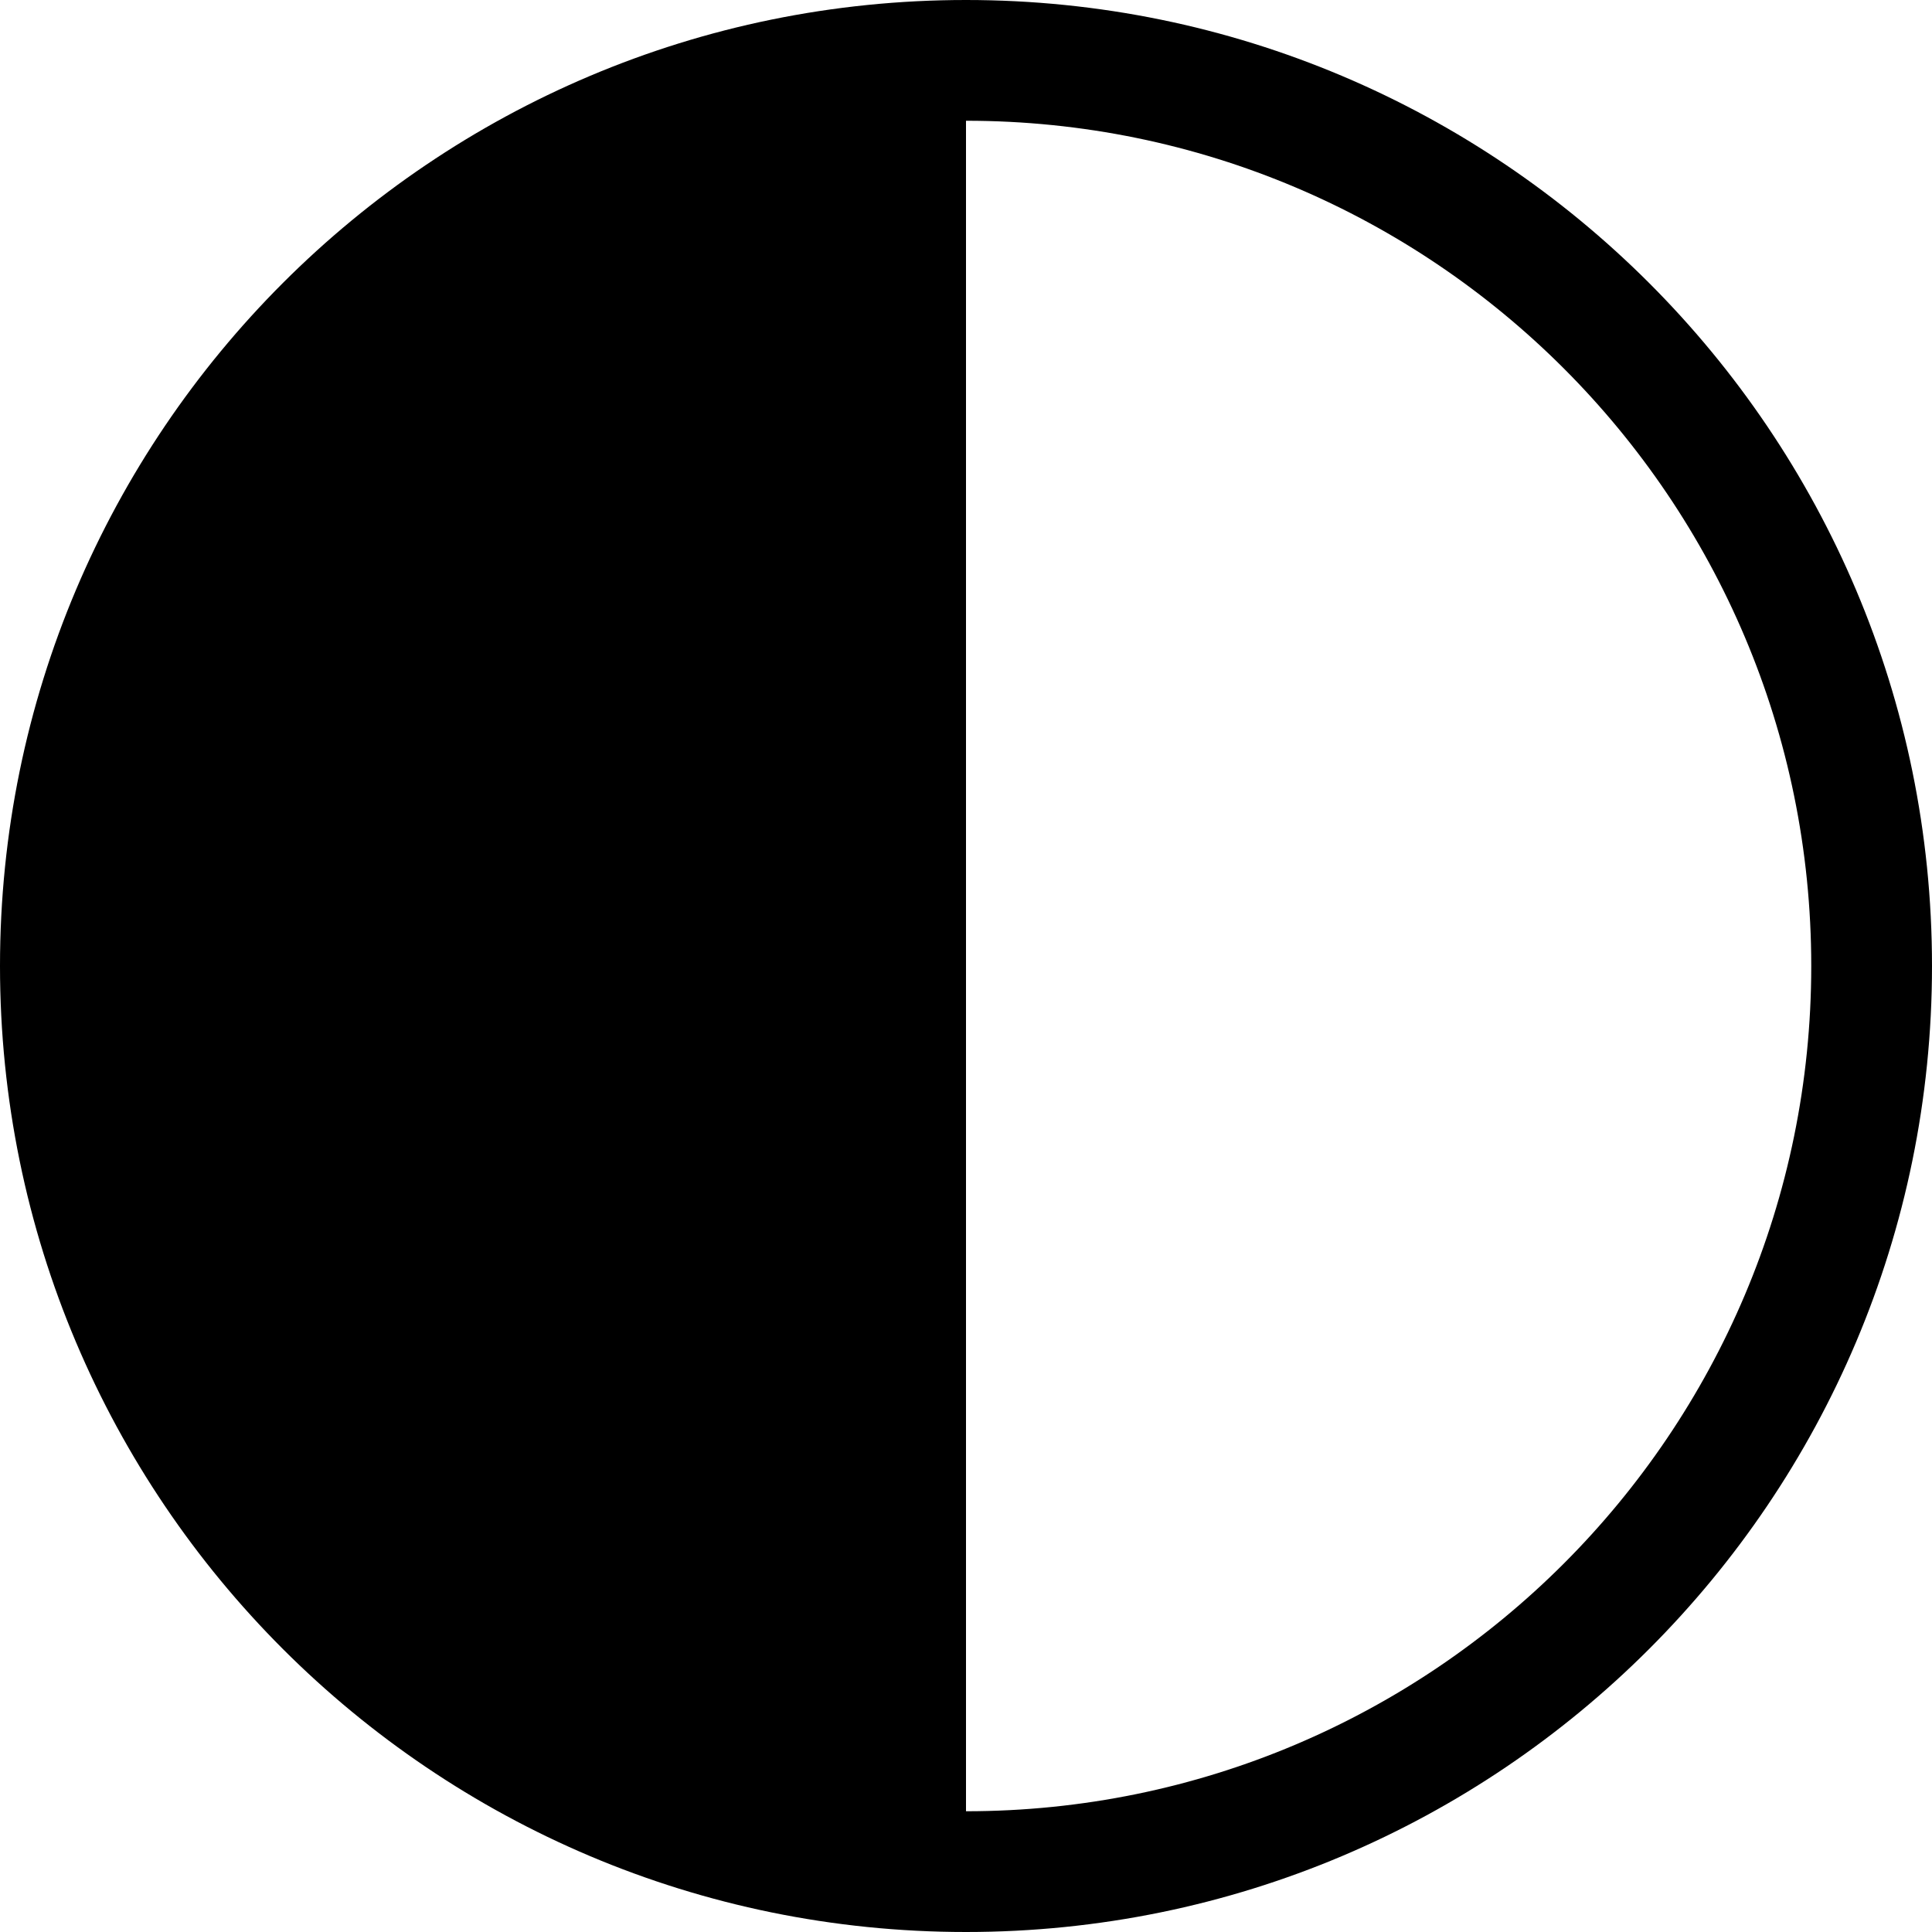
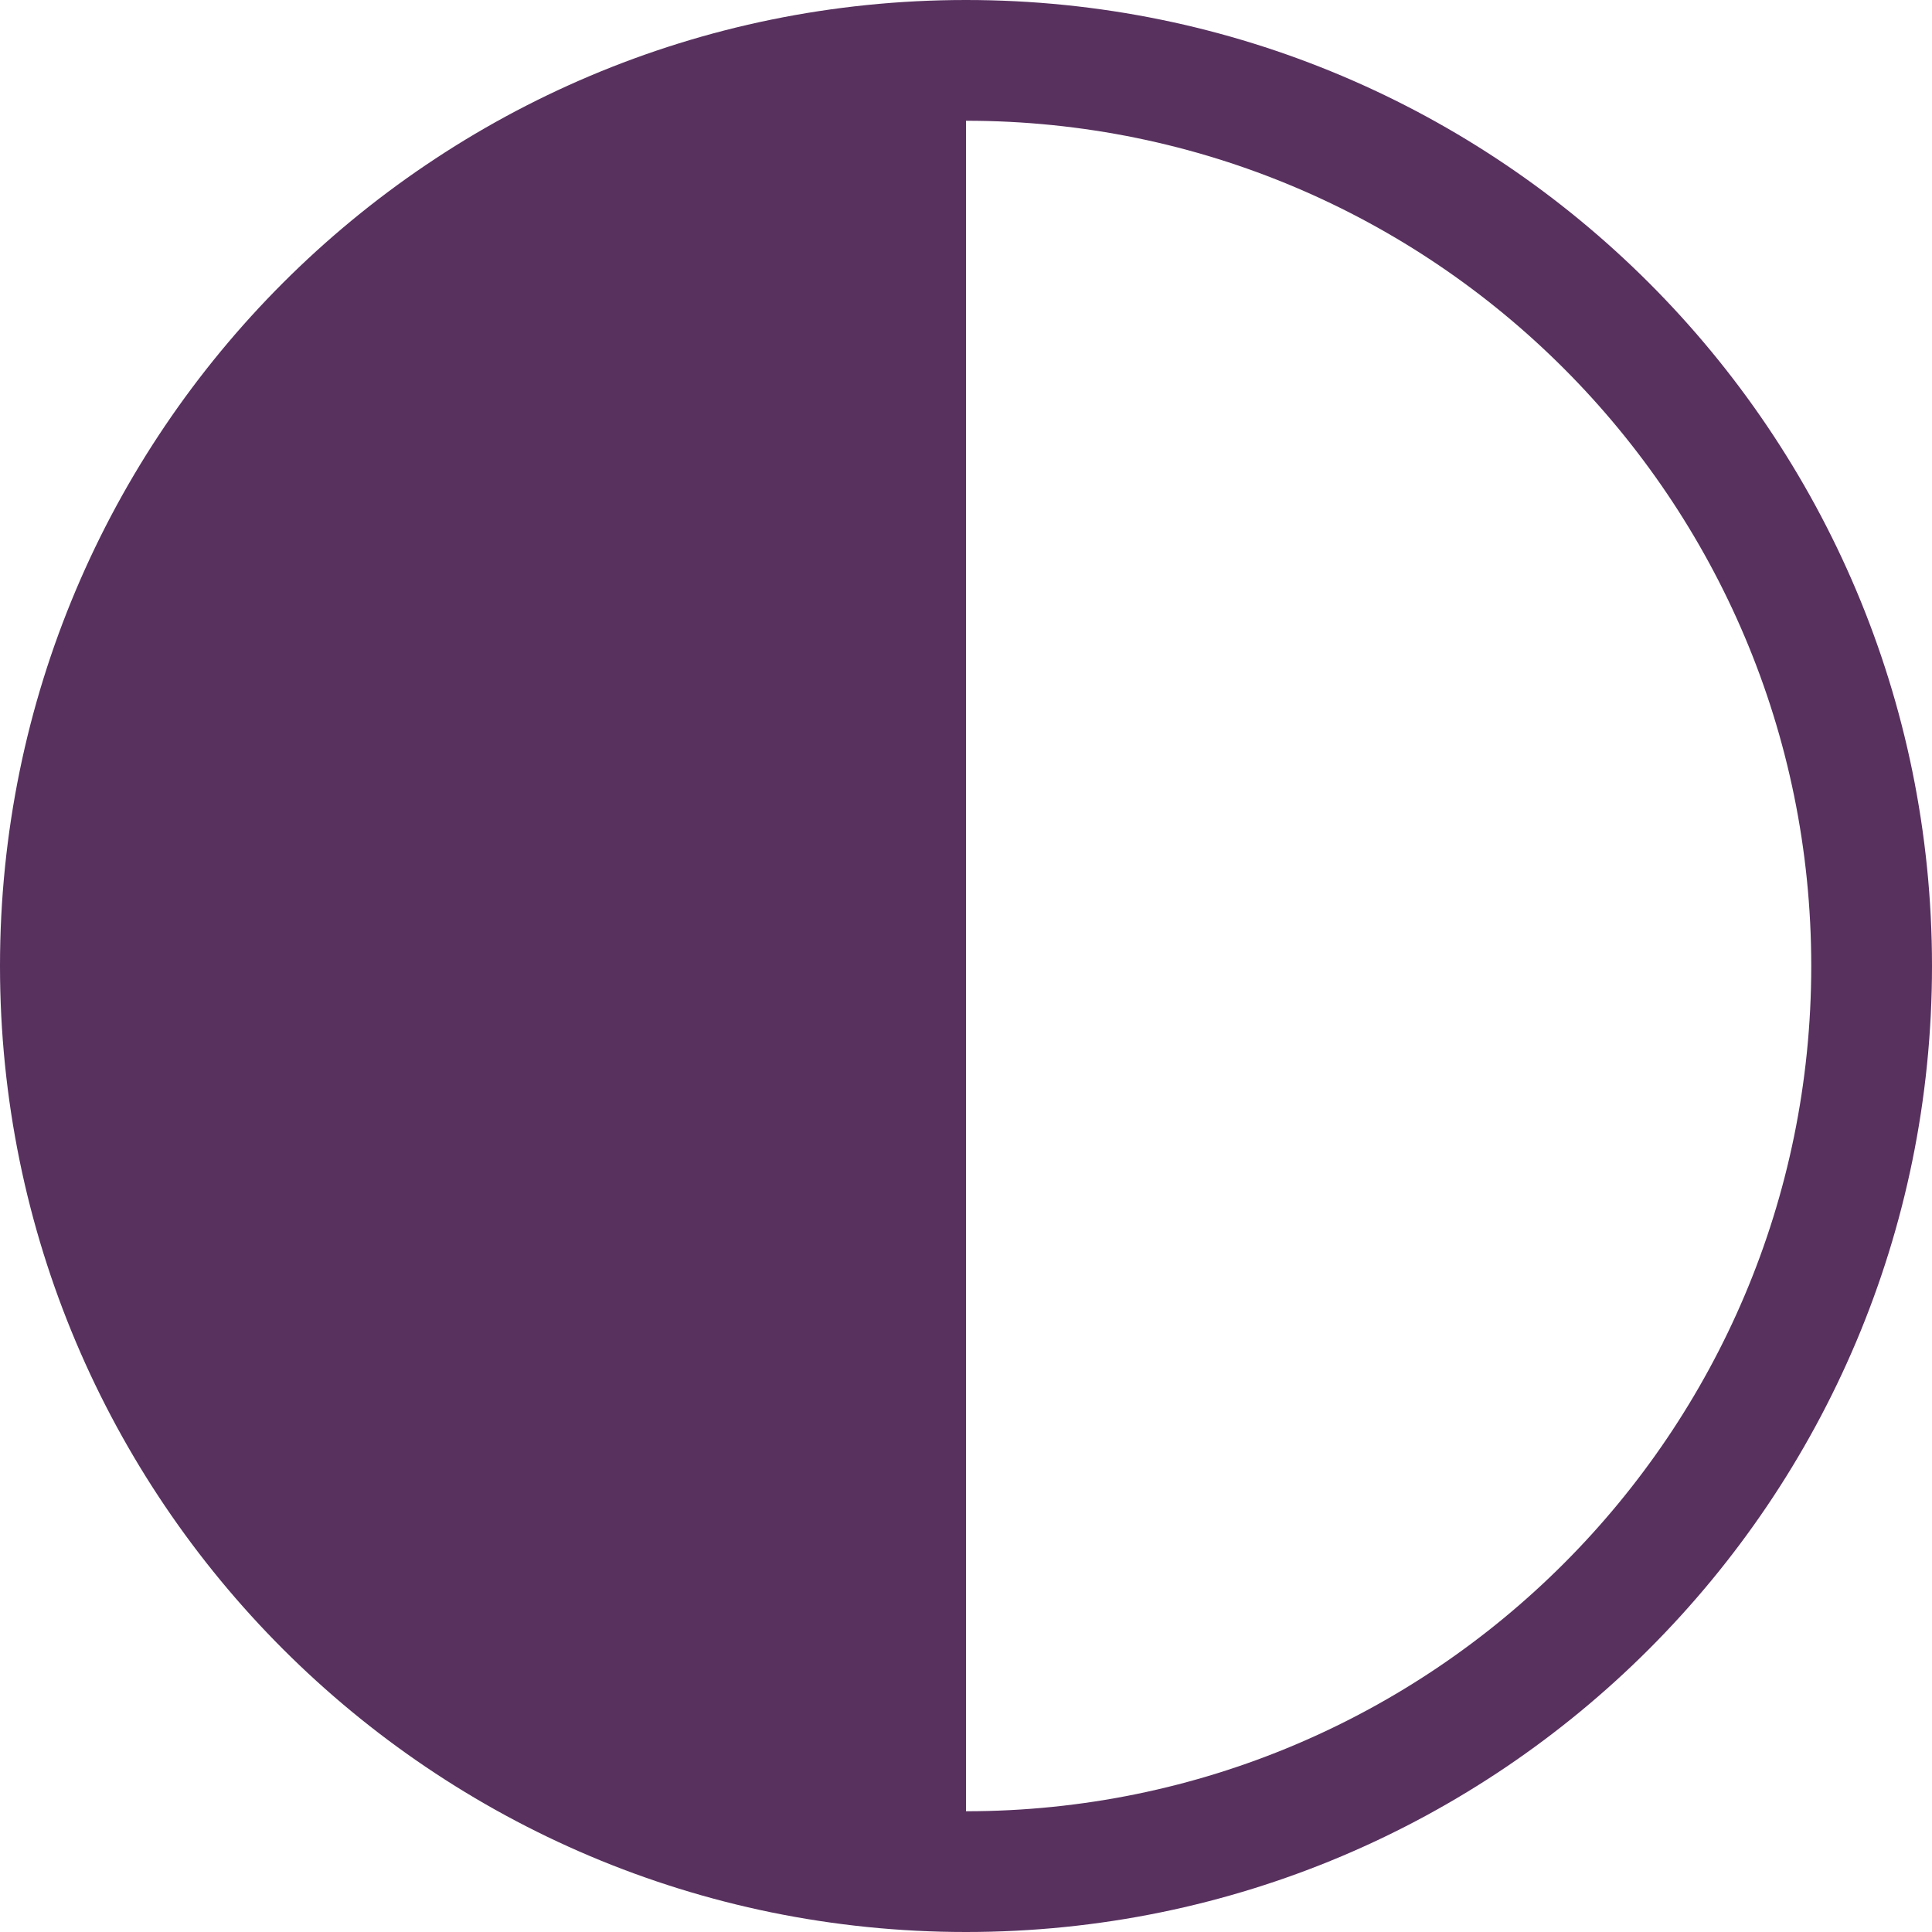
- <svg xmlns="http://www.w3.org/2000/svg" width="24" height="24" fill="currentColor" class="bi bi-circle-half" viewBox="0 0 16 16">
+ <svg xmlns="http://www.w3.org/2000/svg" width="24" height="24" fill="#58315F" class="bi bi-circle-half" viewBox="0 0 16 16">
  <path d="M8 15A7 7 0 1 0 8 1zm0 1A8 8 0 1 1 8 0a8 8 0 0 1 0 16" />
</svg>
